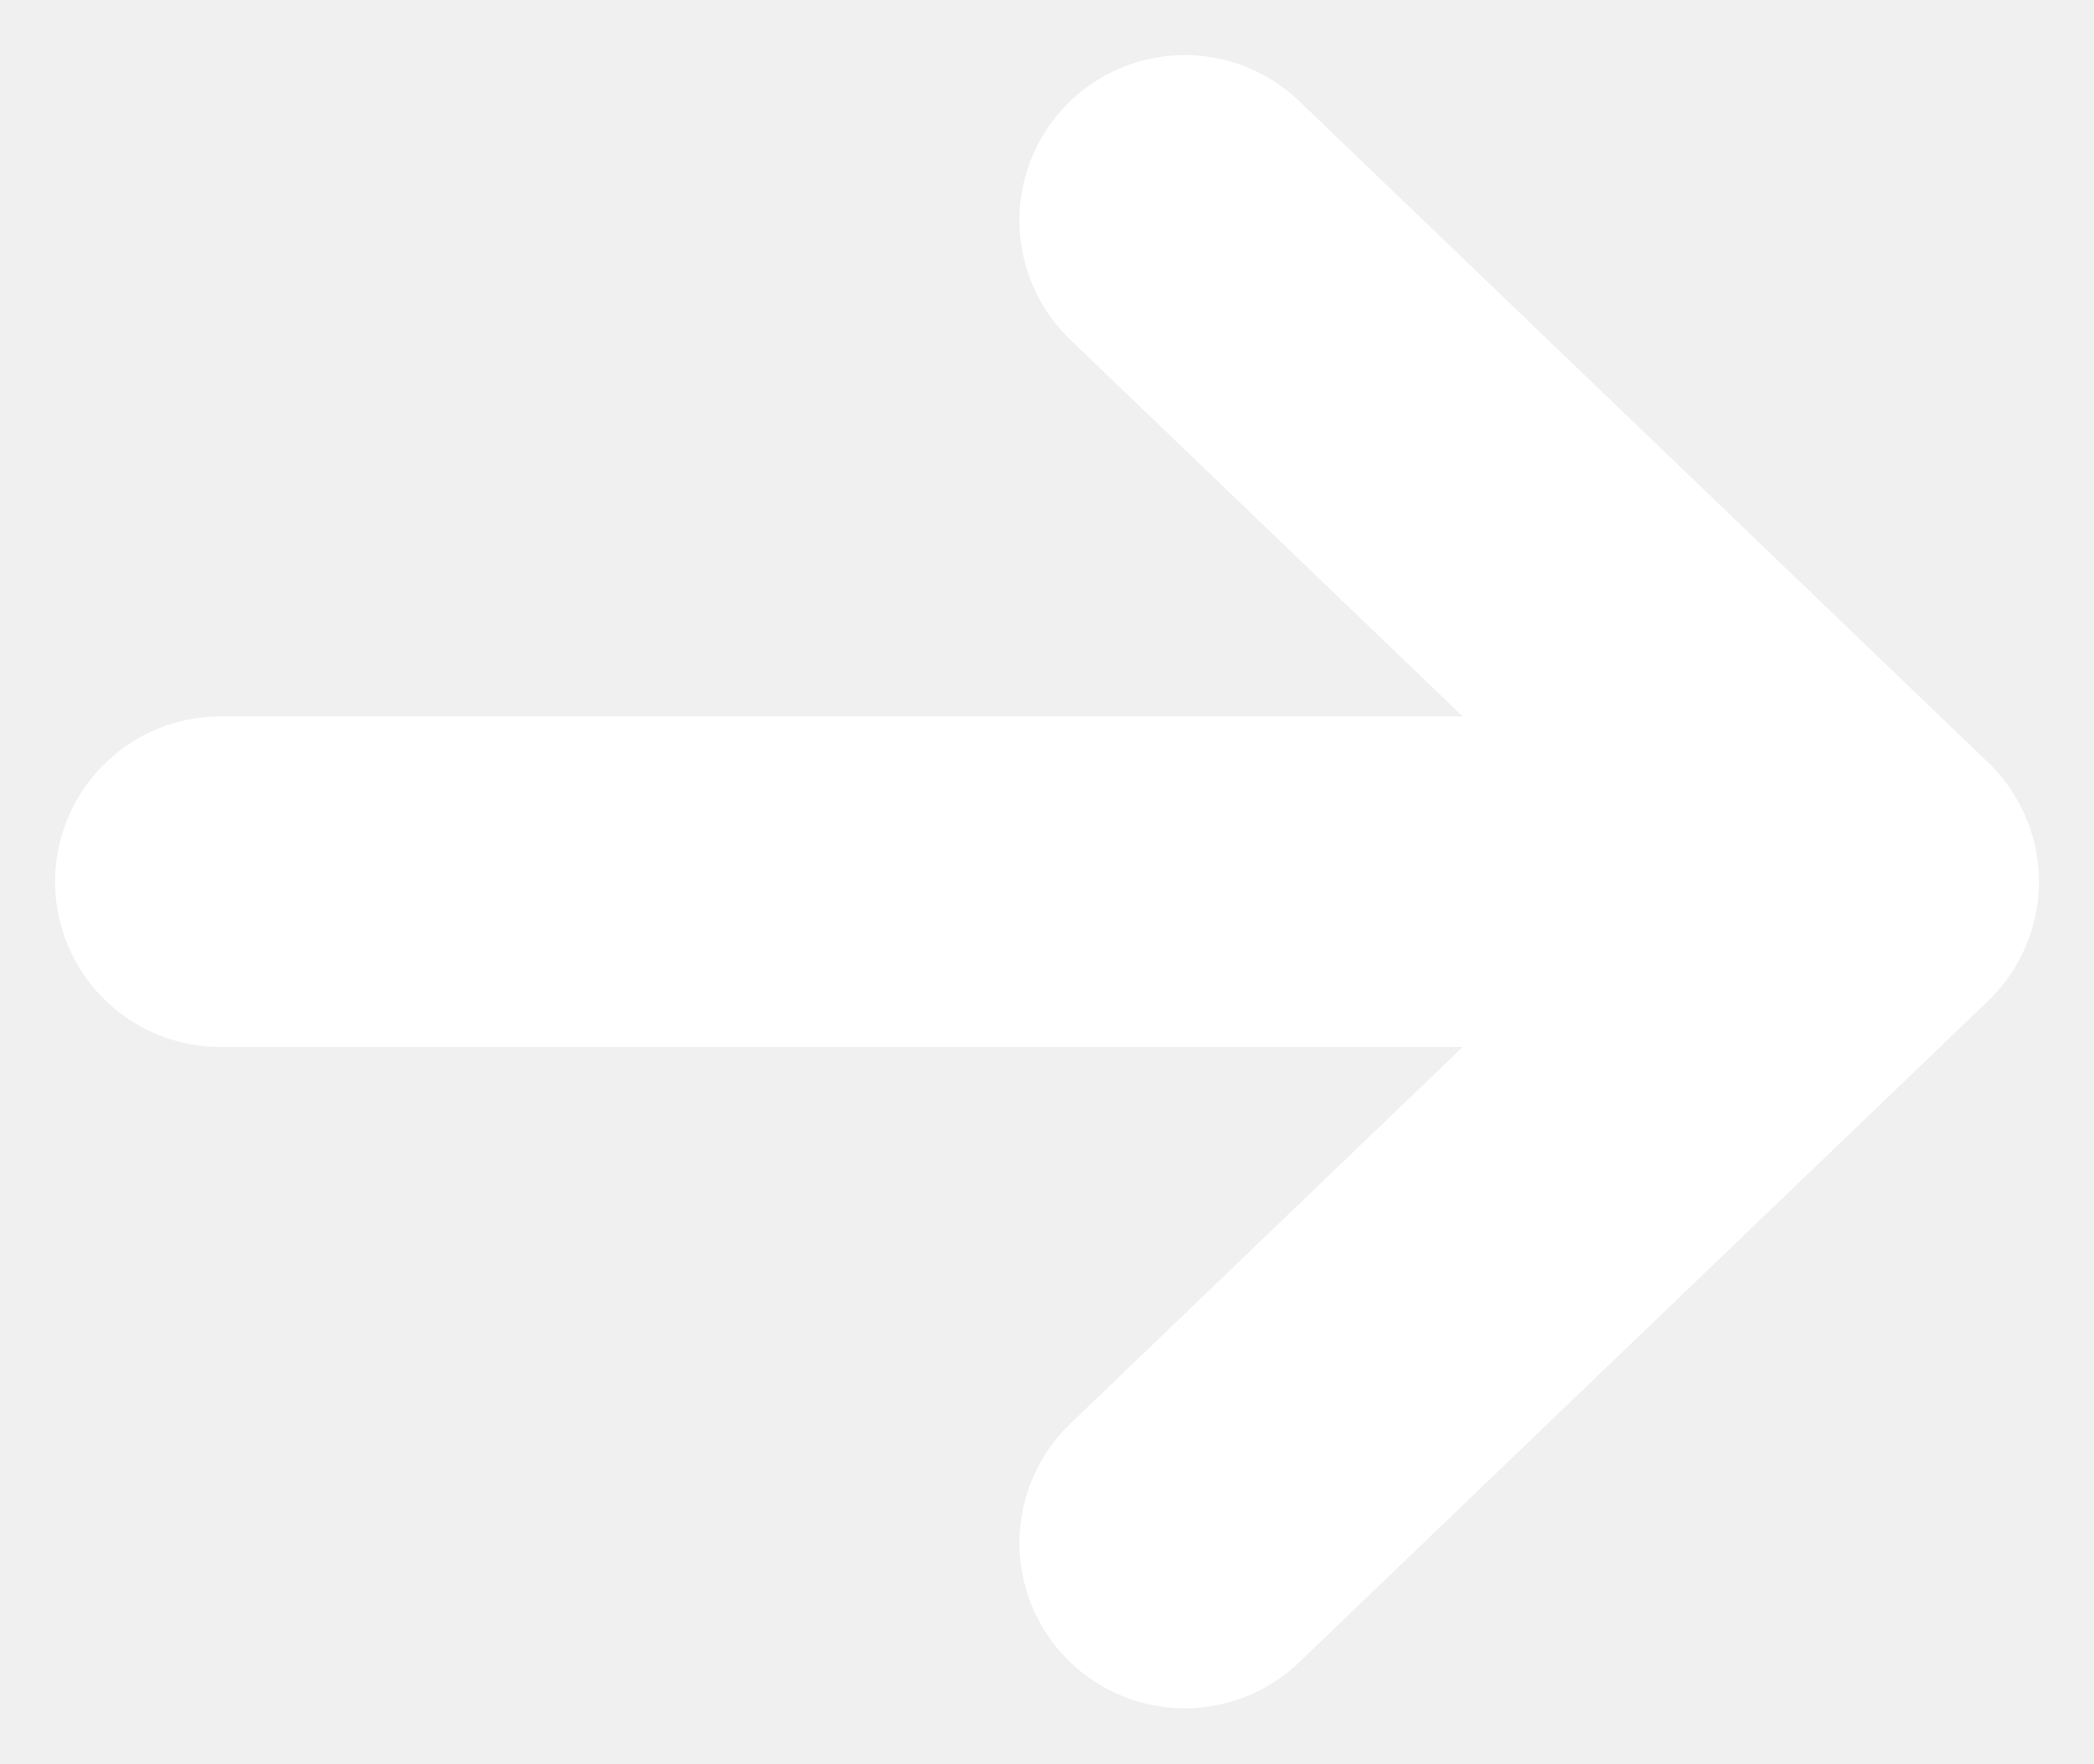
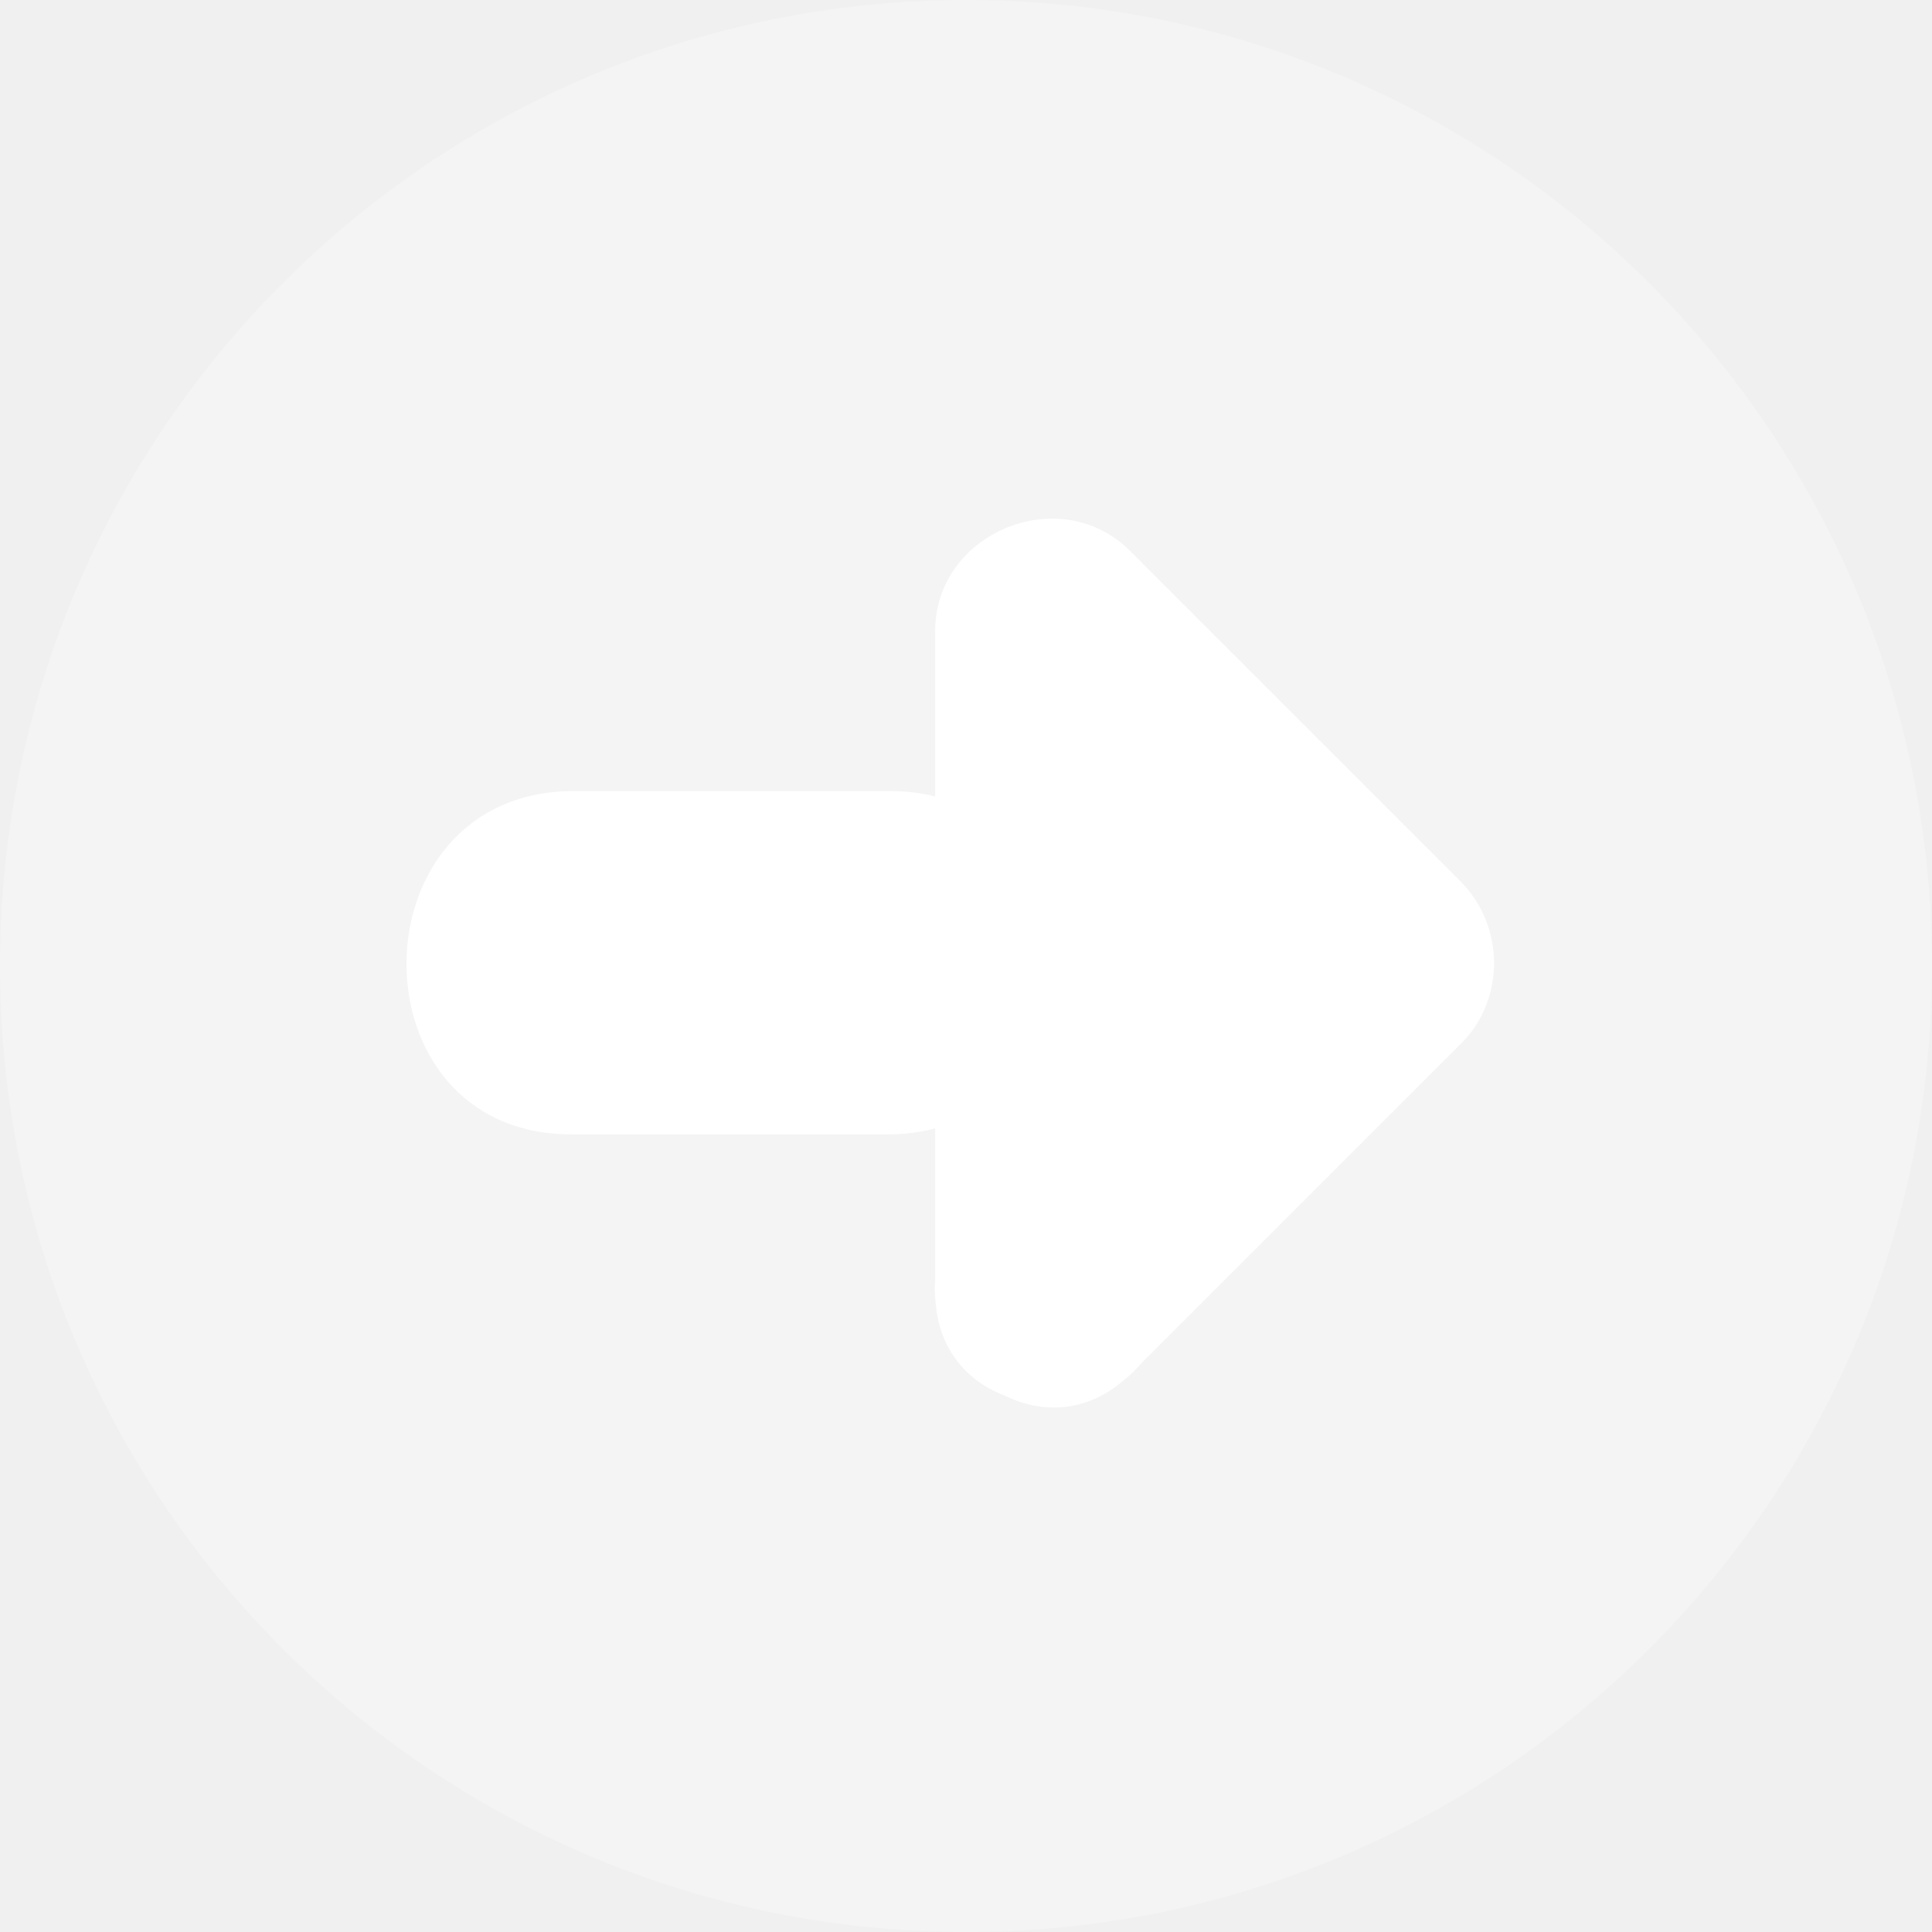
- <svg xmlns="http://www.w3.org/2000/svg" width="19" height="16" viewBox="0 0 19 16" fill="none">
-   <path d="M2 8H17M17 8L10.75 2M17 8L10.75 14" stroke="white" stroke-width="3" stroke-linecap="round" stroke-linejoin="round" />
+ <svg xmlns="http://www.w3.org/2000/svg" width="35" height="35" viewBox="0 0 35 35" fill="none">
+   <g clip-path="url(#clip0_464_199)">
+     <path d="M17.5 35C27.165 35 35 27.165 35 17.5C35 7.835 27.165 0 17.5 0C7.835 0 0 7.835 0 17.5C0 27.165 7.835 35 17.5 35Z" fill="white" fill-opacity="0.26" />
+     <path d="M26.459 15.968C24.463 13.972 22.468 11.976 20.472 9.98C19.206 8.714 16.941 9.645 16.941 11.438C16.941 12.435 16.941 13.431 16.941 14.428C16.693 14.367 16.427 14.331 16.136 14.331C14.222 14.331 12.308 14.331 10.394 14.331C6.379 14.331 6.343 20.55 10.349 20.55C12.263 20.55 14.177 20.55 16.092 20.55C16.399 20.55 16.68 20.509 16.941 20.442C16.941 21.36 16.941 22.278 16.941 23.196C16.93 23.324 16.933 23.451 16.949 23.577C17.008 24.466 17.543 25.037 18.212 25.287C18.867 25.608 19.668 25.6 20.355 25.006C20.467 24.921 20.569 24.823 20.66 24.713C22.598 22.775 24.537 20.837 26.475 18.899C27.276 18.098 27.255 16.763 26.459 15.968Z" fill="white" />
+   </g>
+   <defs>
+     <clipPath id="clip0_464_199">
+       <rect width="35" height="35" fill="white" />
+     </clipPath>
+   </defs>
</svg>
